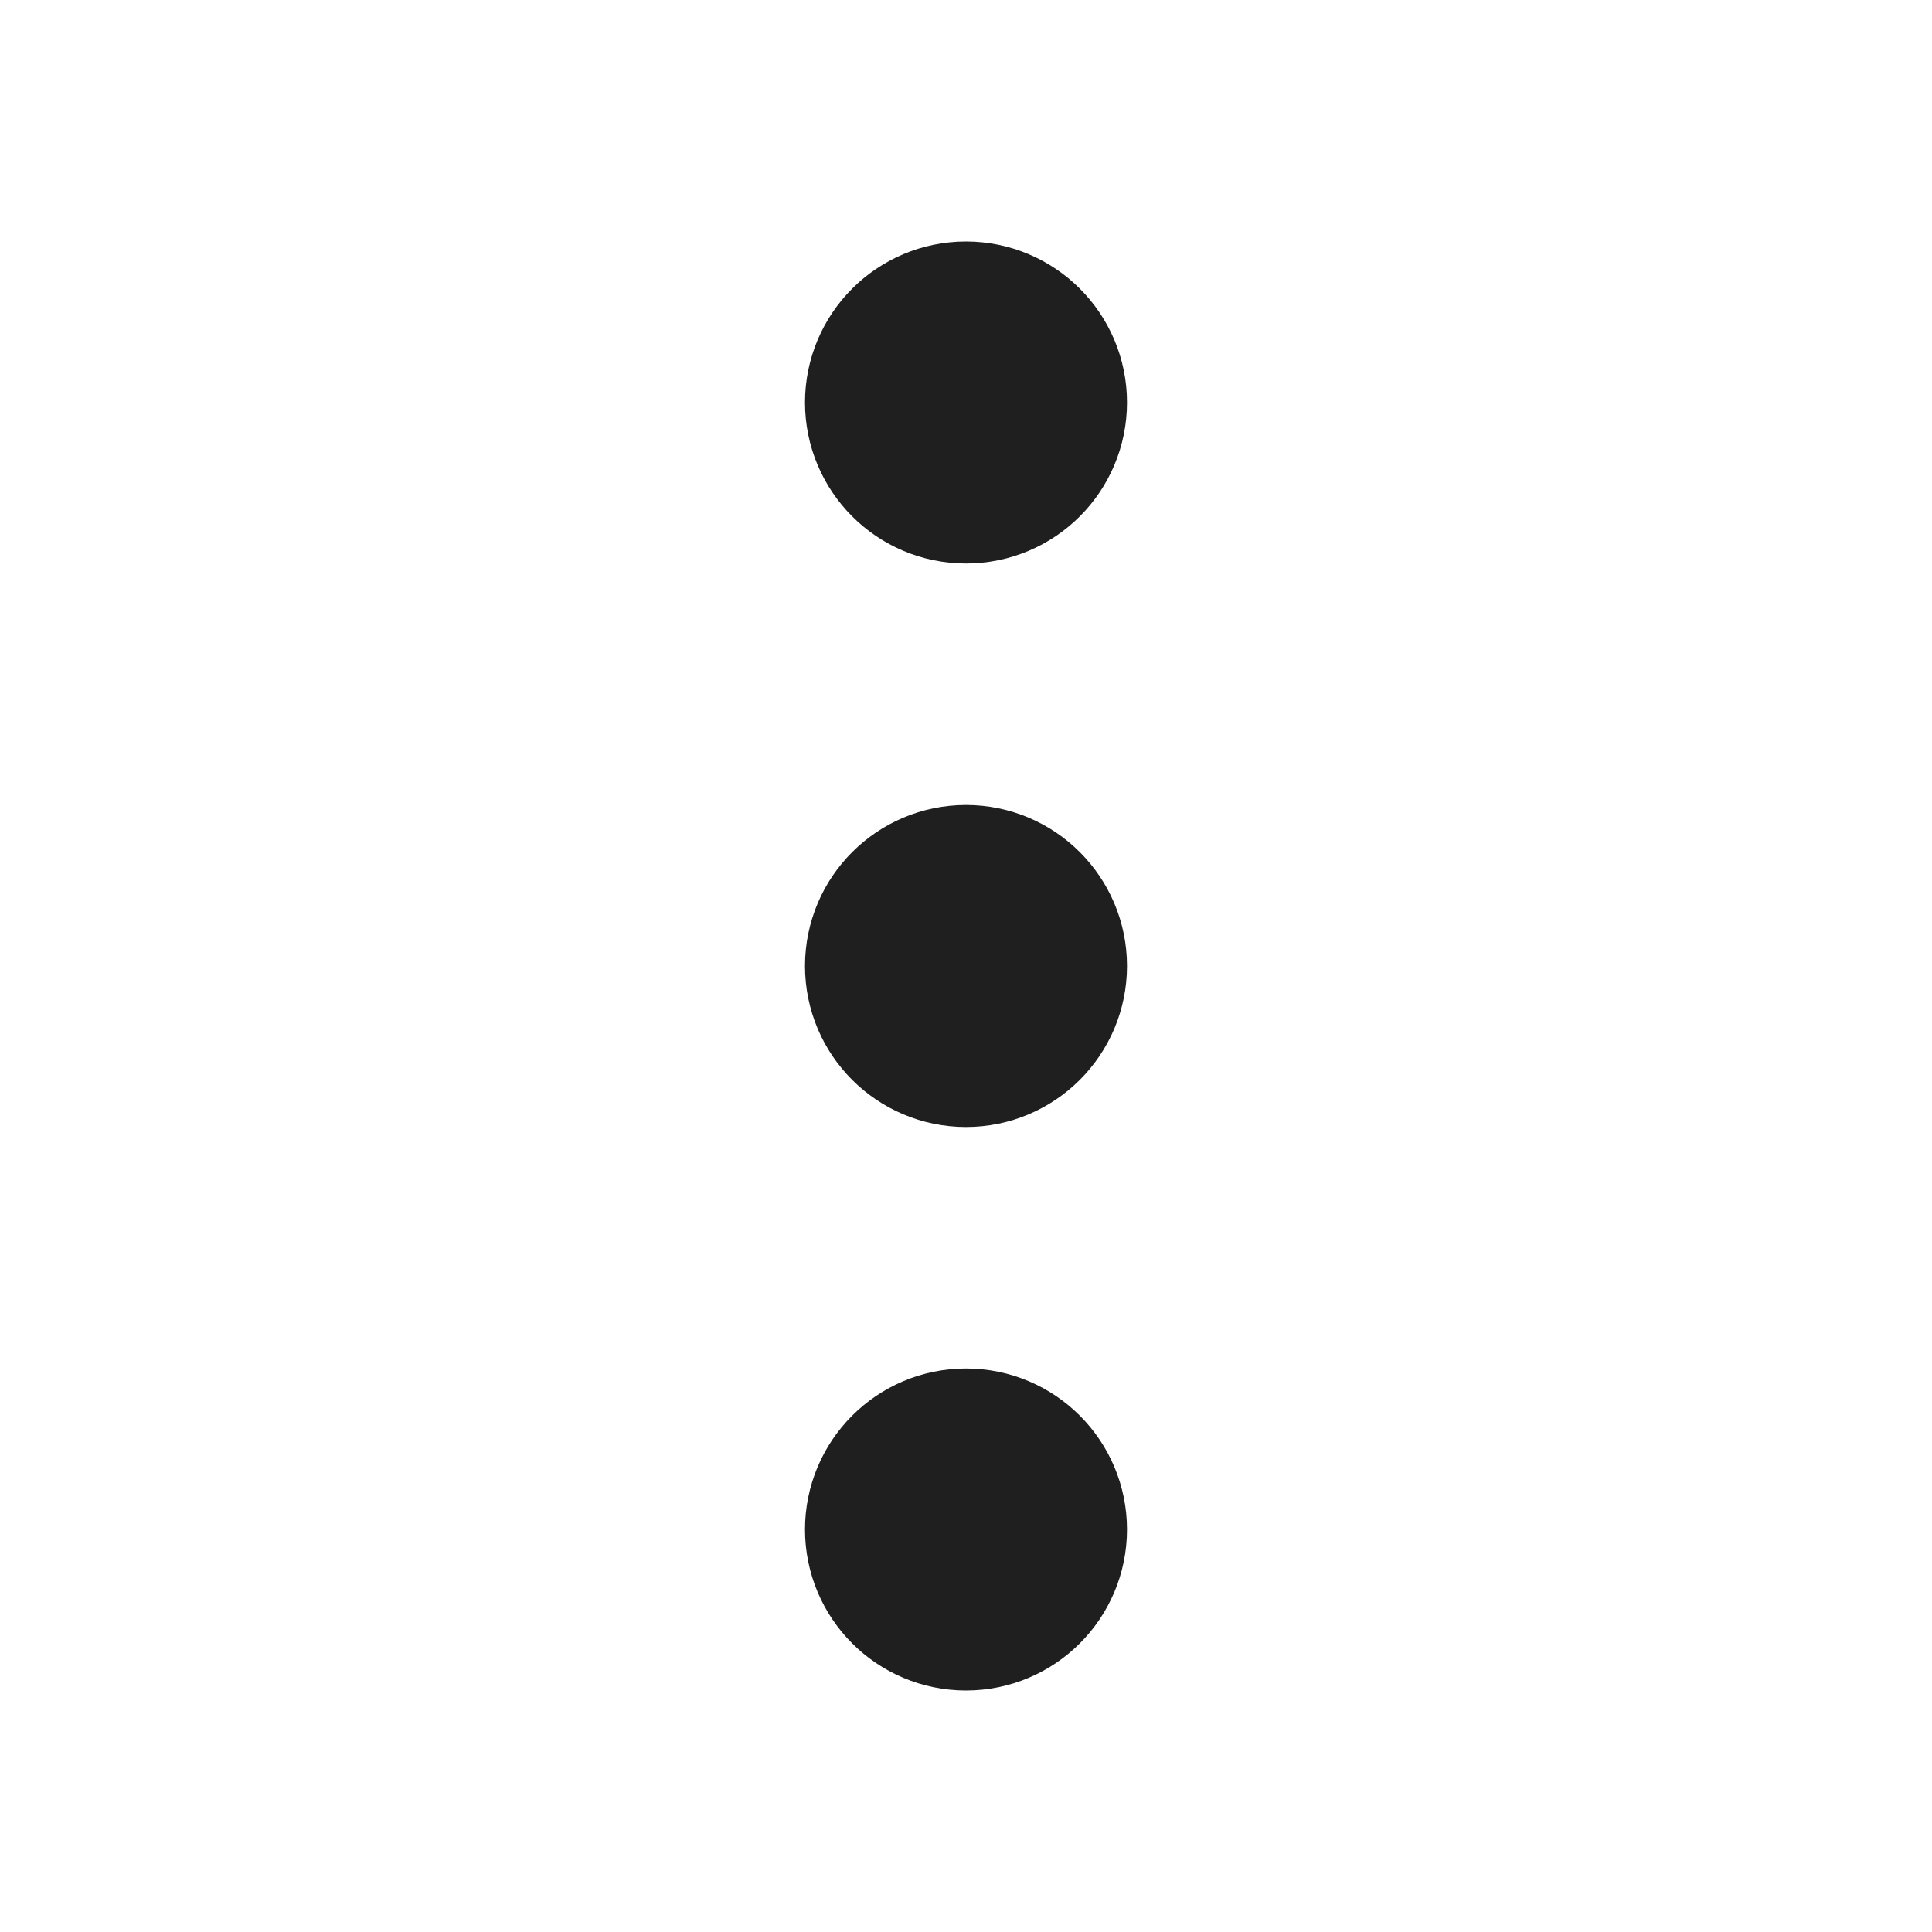
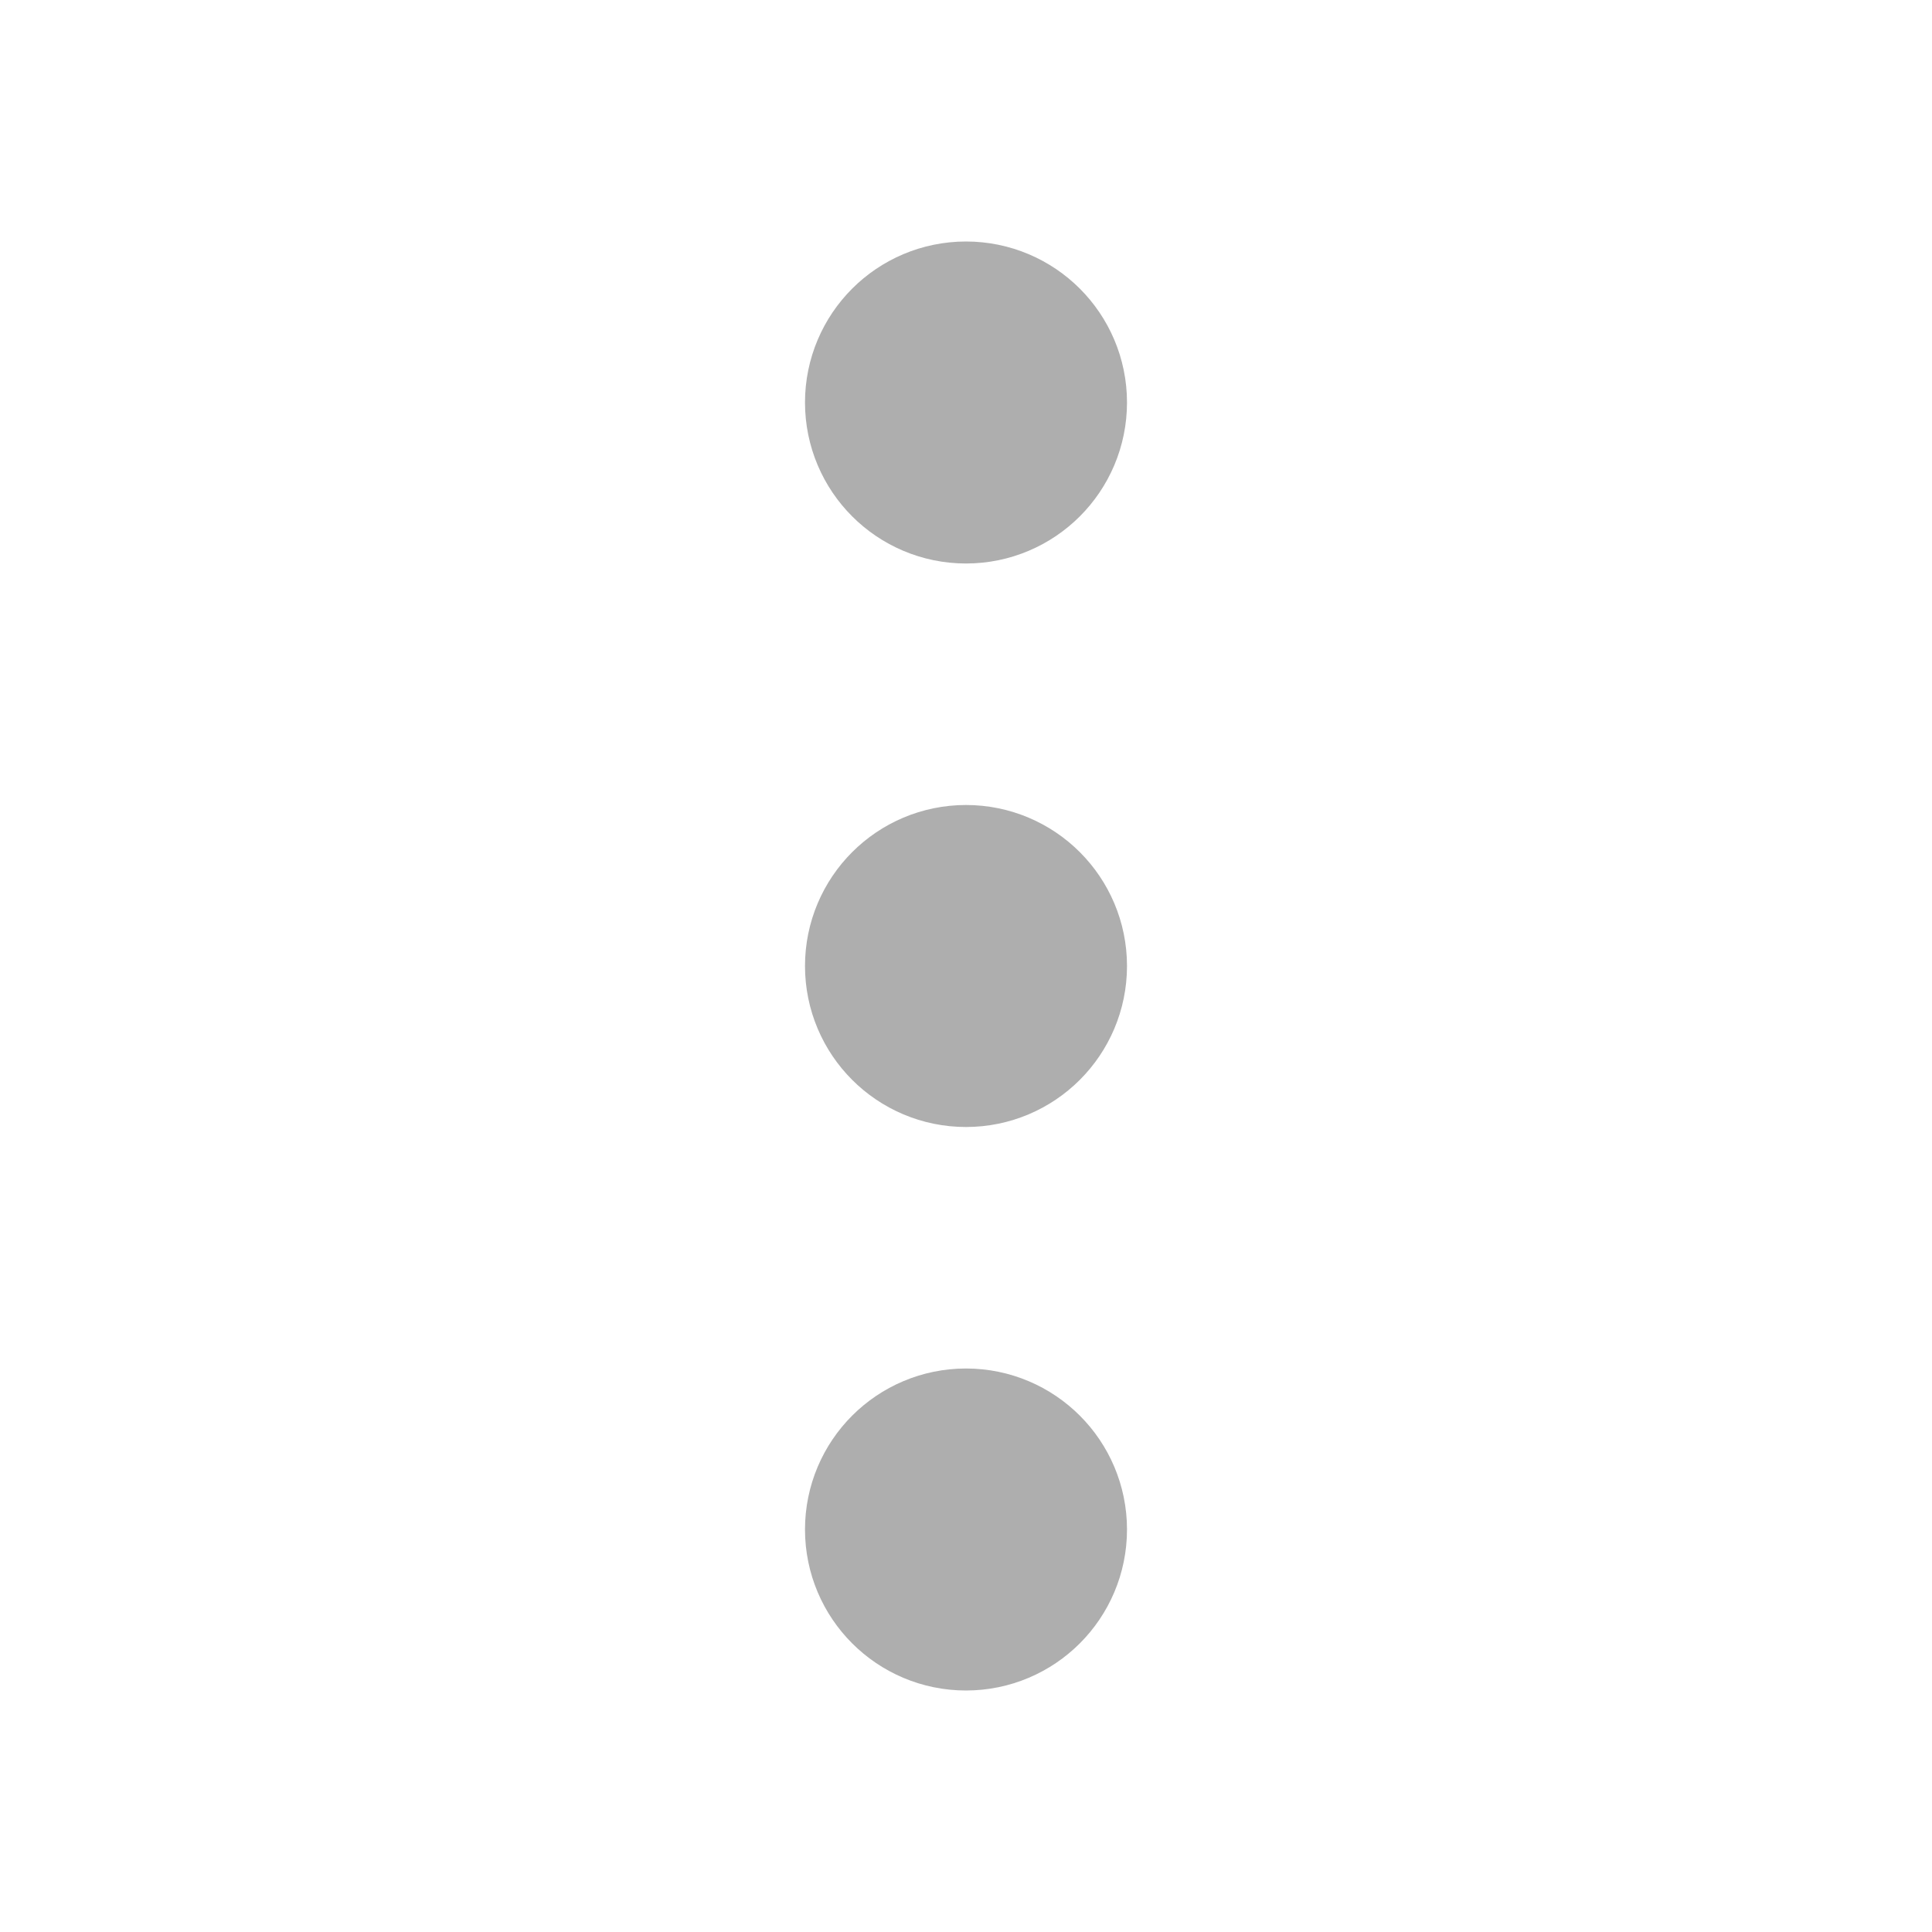
- <svg xmlns="http://www.w3.org/2000/svg" width="24" height="24" viewBox="0 0 24 24" fill="none" stroke="#1F1F1F" stroke-width="2" stroke-linecap="round" stroke-linejoin="round" class="feather feather-more-vertical">
+ <svg xmlns="http://www.w3.org/2000/svg" width="24" height="24" viewBox="0 0 24 24" fill="none" stroke="#AEAEAE" stroke-width="2" stroke-linecap="round" stroke-linejoin="round" class="feather feather-more-vertical">
  <circle cx="12" cy="12" r="1" />
  <circle cx="12" cy="5" r="1" />
  <circle cx="12" cy="19" r="1" />
</svg>
